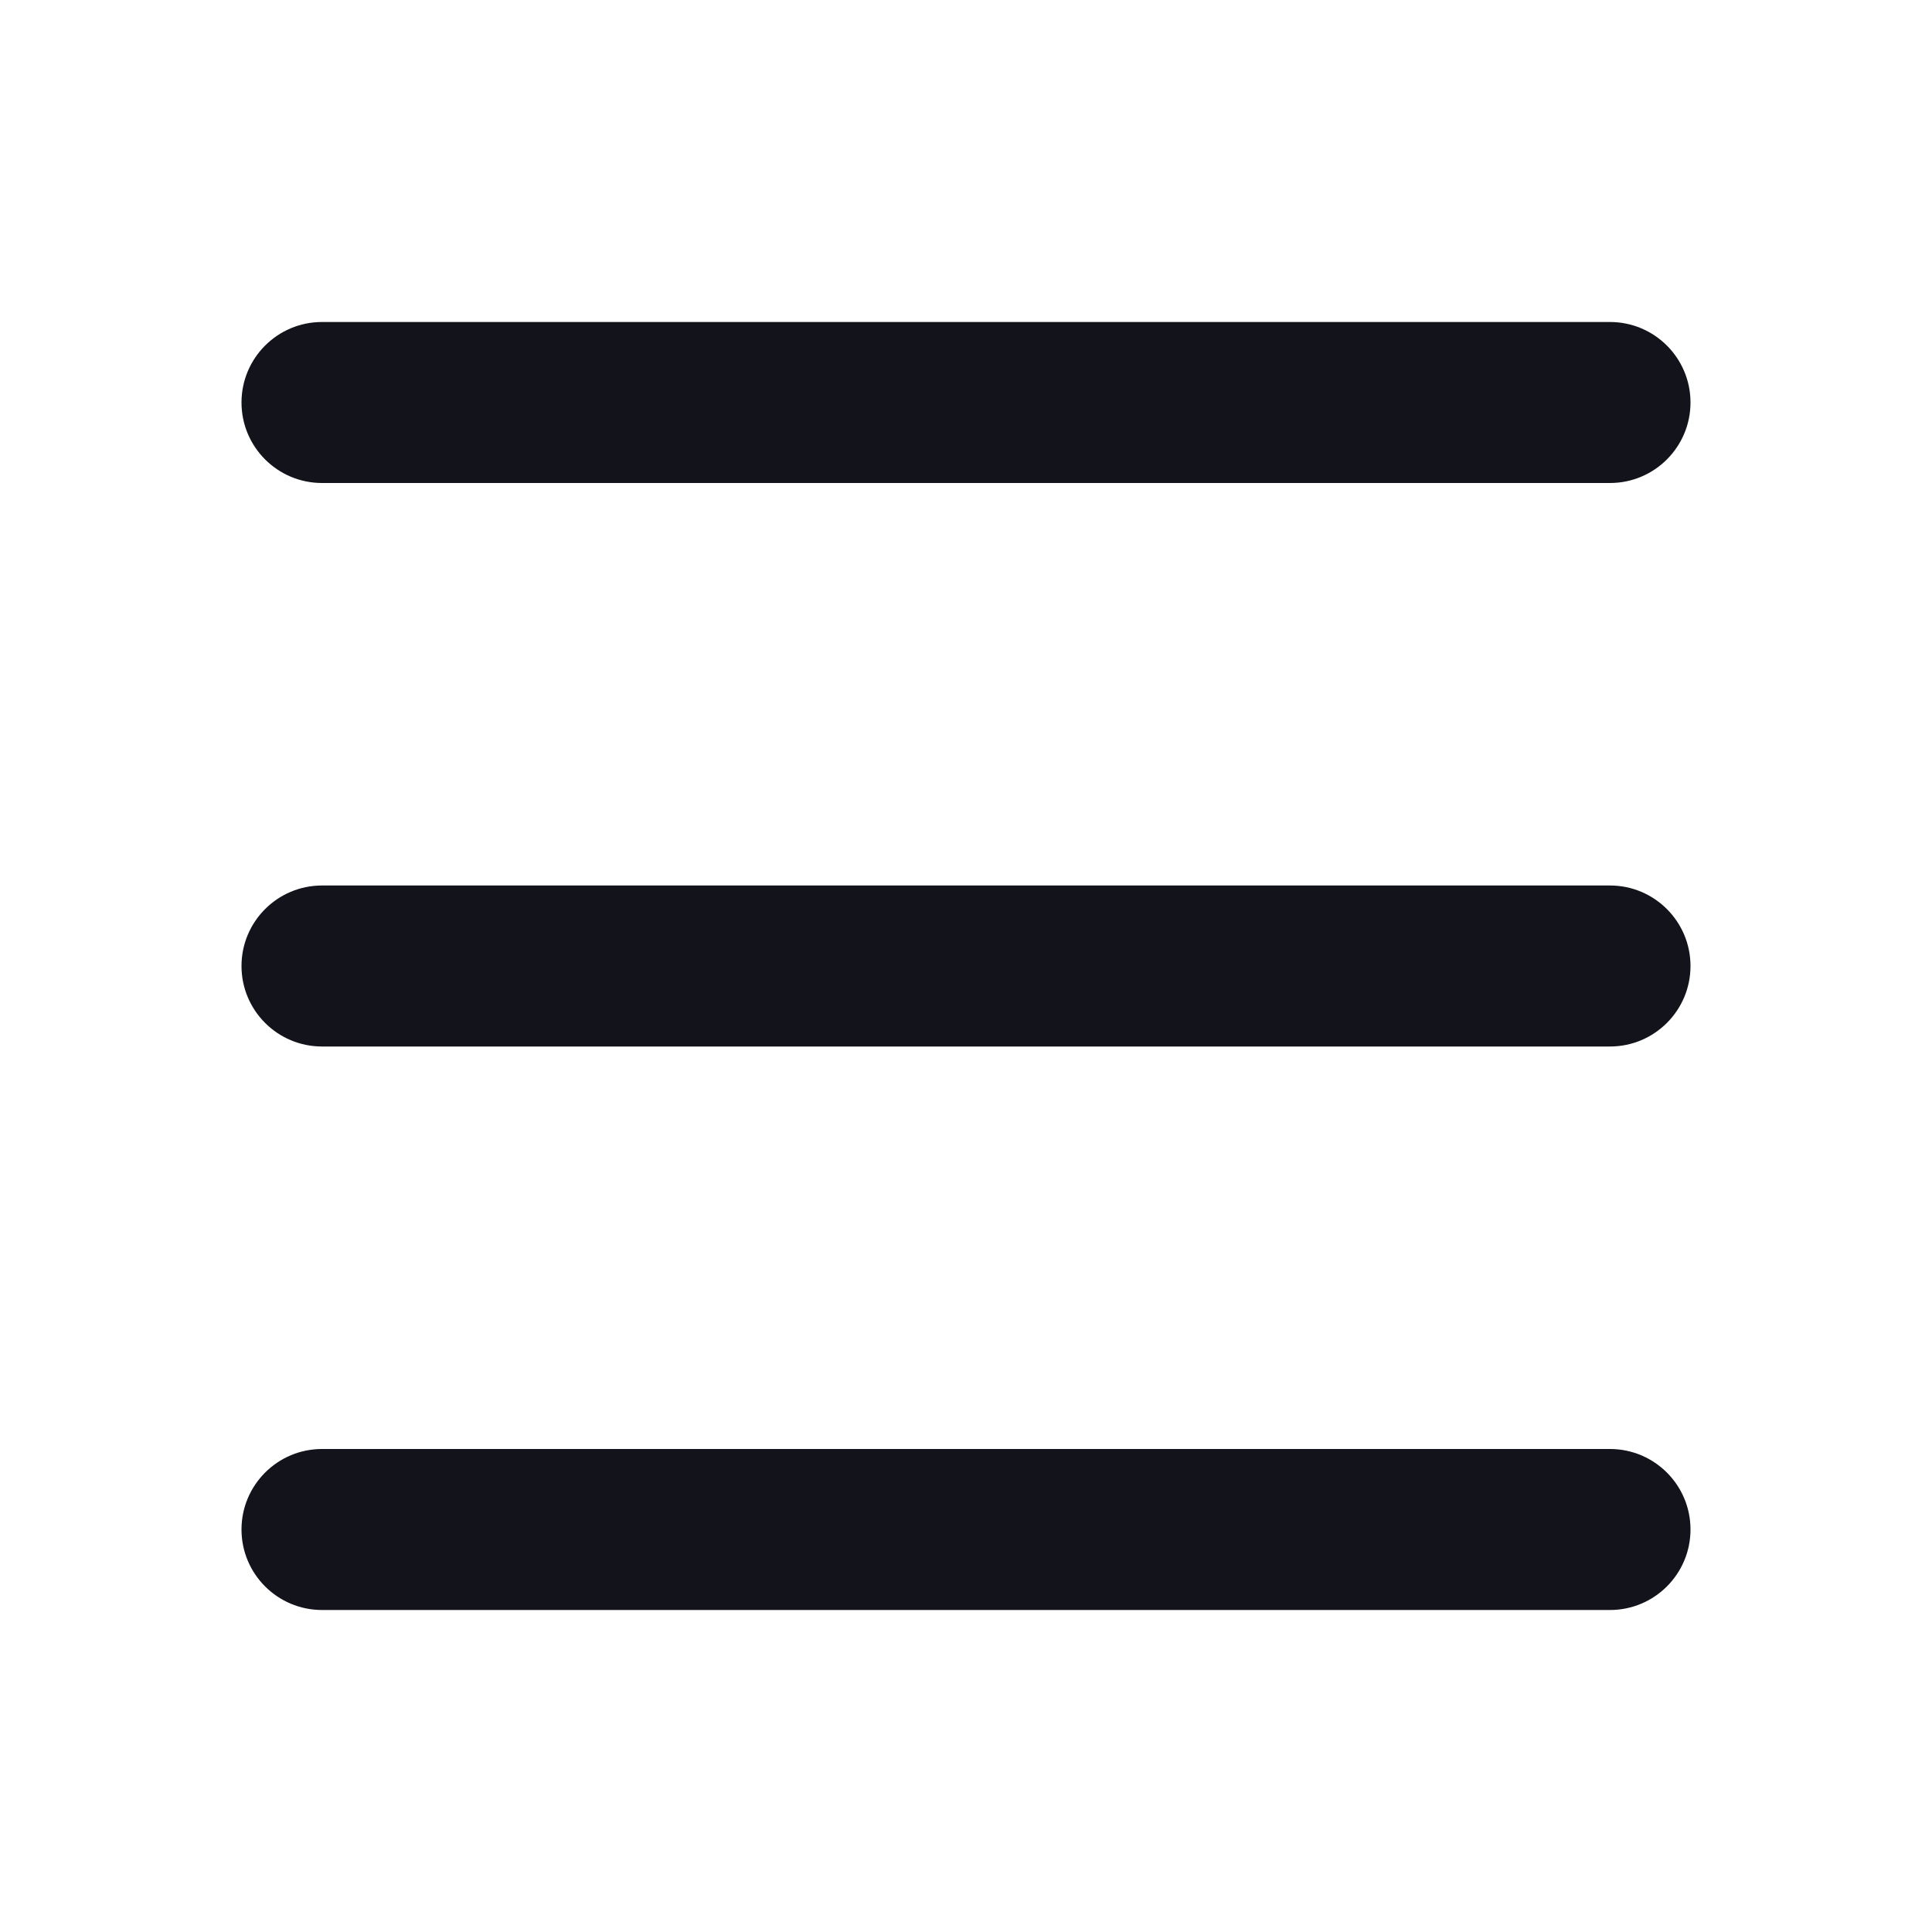
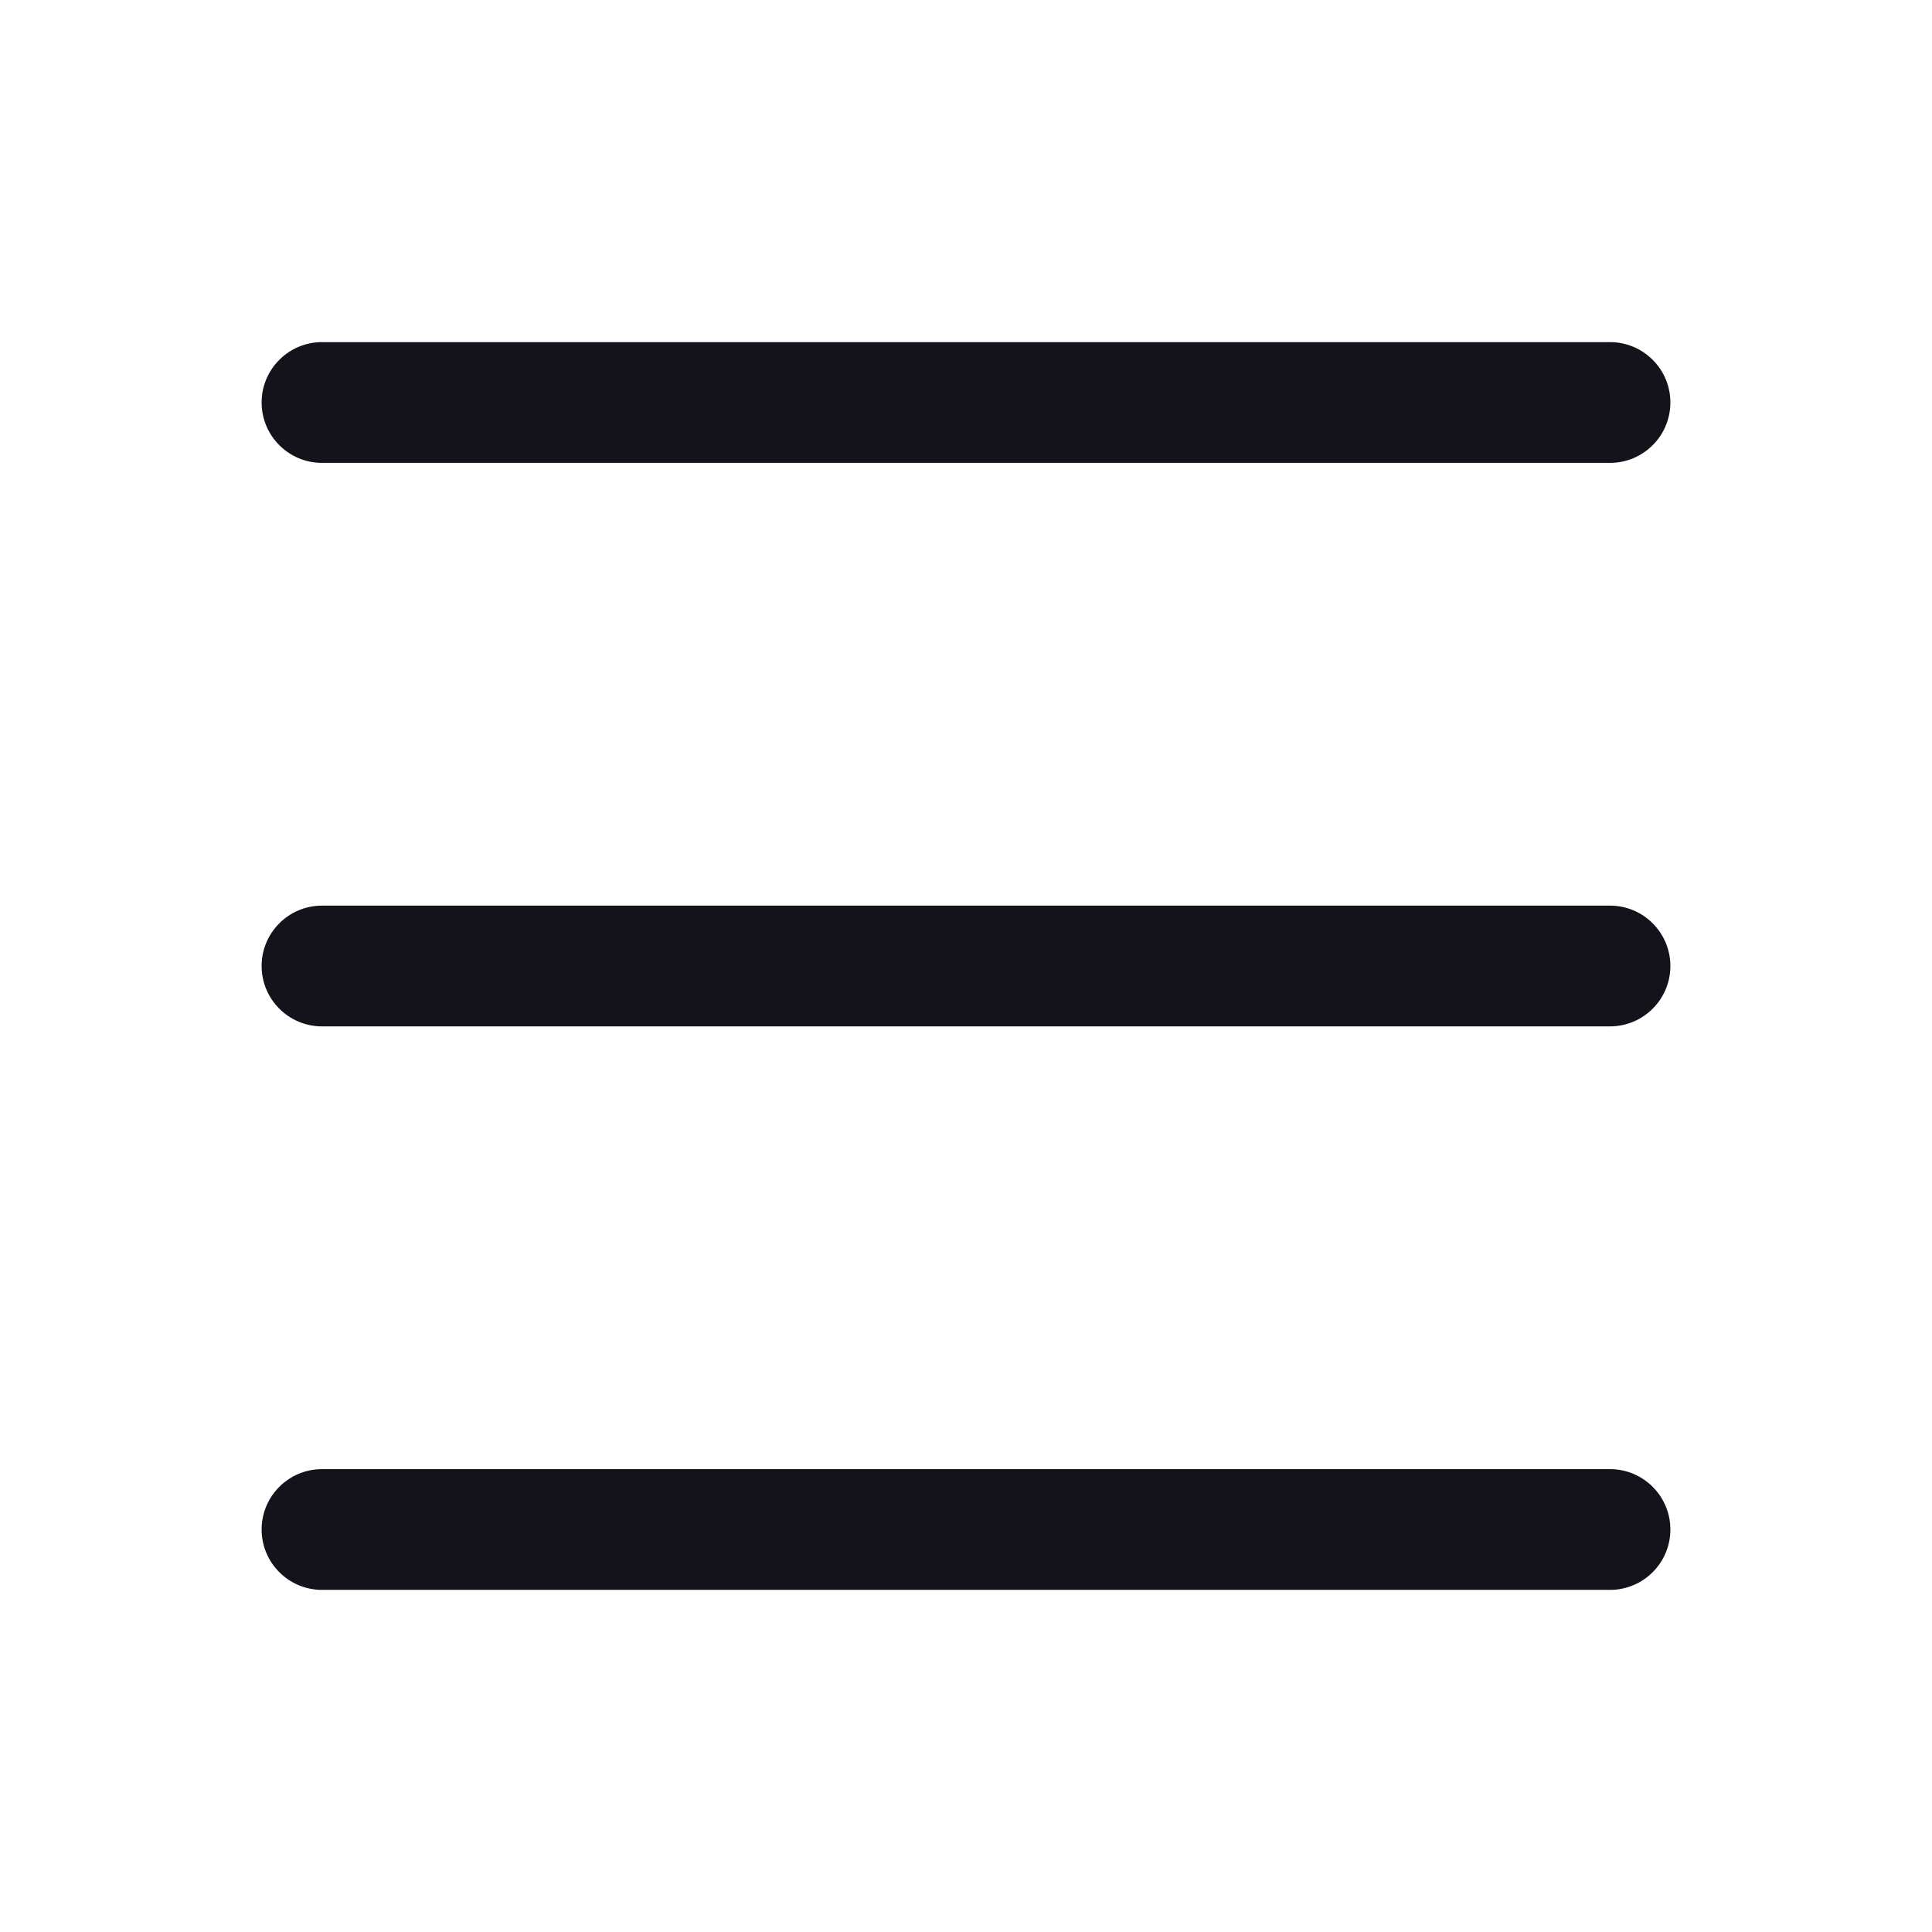
<svg xmlns="http://www.w3.org/2000/svg" width="24" height="24" viewBox="0 0 24 24" fill="none">
-   <path fill-rule="evenodd" clip-rule="evenodd" d="M4 4C3.448 4 3 4.448 3 5C3 5.552 3.448 6 4 6H20C20.552 6 21 5.552 21 5C21 4.448 20.552 4 20 4H4ZM3 12C3 11.448 3.448 11 4 11H20C20.552 11 21 11.448 21 12C21 12.552 20.552 13 20 13H4C3.448 13 3 12.552 3 12ZM3 19C3 18.448 3.448 18 4 18H20C20.552 18 21 18.448 21 19C21 19.552 20.552 20 20 20H4C3.448 20 3 19.552 3 19Z" fill="#12131B" />
+   <path fill-rule="evenodd" clip-rule="evenodd" d="M4 4.25C3.586 4.25 3.25 4.586 3.25 5C3.25 5.414 3.586 5.75 4 5.75H20C20.414 5.75 20.75 5.414 20.75 5C20.75 4.586 20.414 4.25 20 4.25H4ZM3.25 12C3.25 11.586 3.586 11.25 4 11.25H20C20.414 11.25 20.75 11.586 20.75 12C20.75 12.414 20.414 12.75 20 12.75H4C3.586 12.75 3.25 12.414 3.25 12ZM3.25 19C3.25 18.586 3.586 18.25 4 18.25H20C20.414 18.25 20.75 18.586 20.75 19C20.75 19.414 20.414 19.75 20 19.75H4C3.586 19.75 3.25 19.414 3.25 19Z" fill="#12131B" />
</svg>
